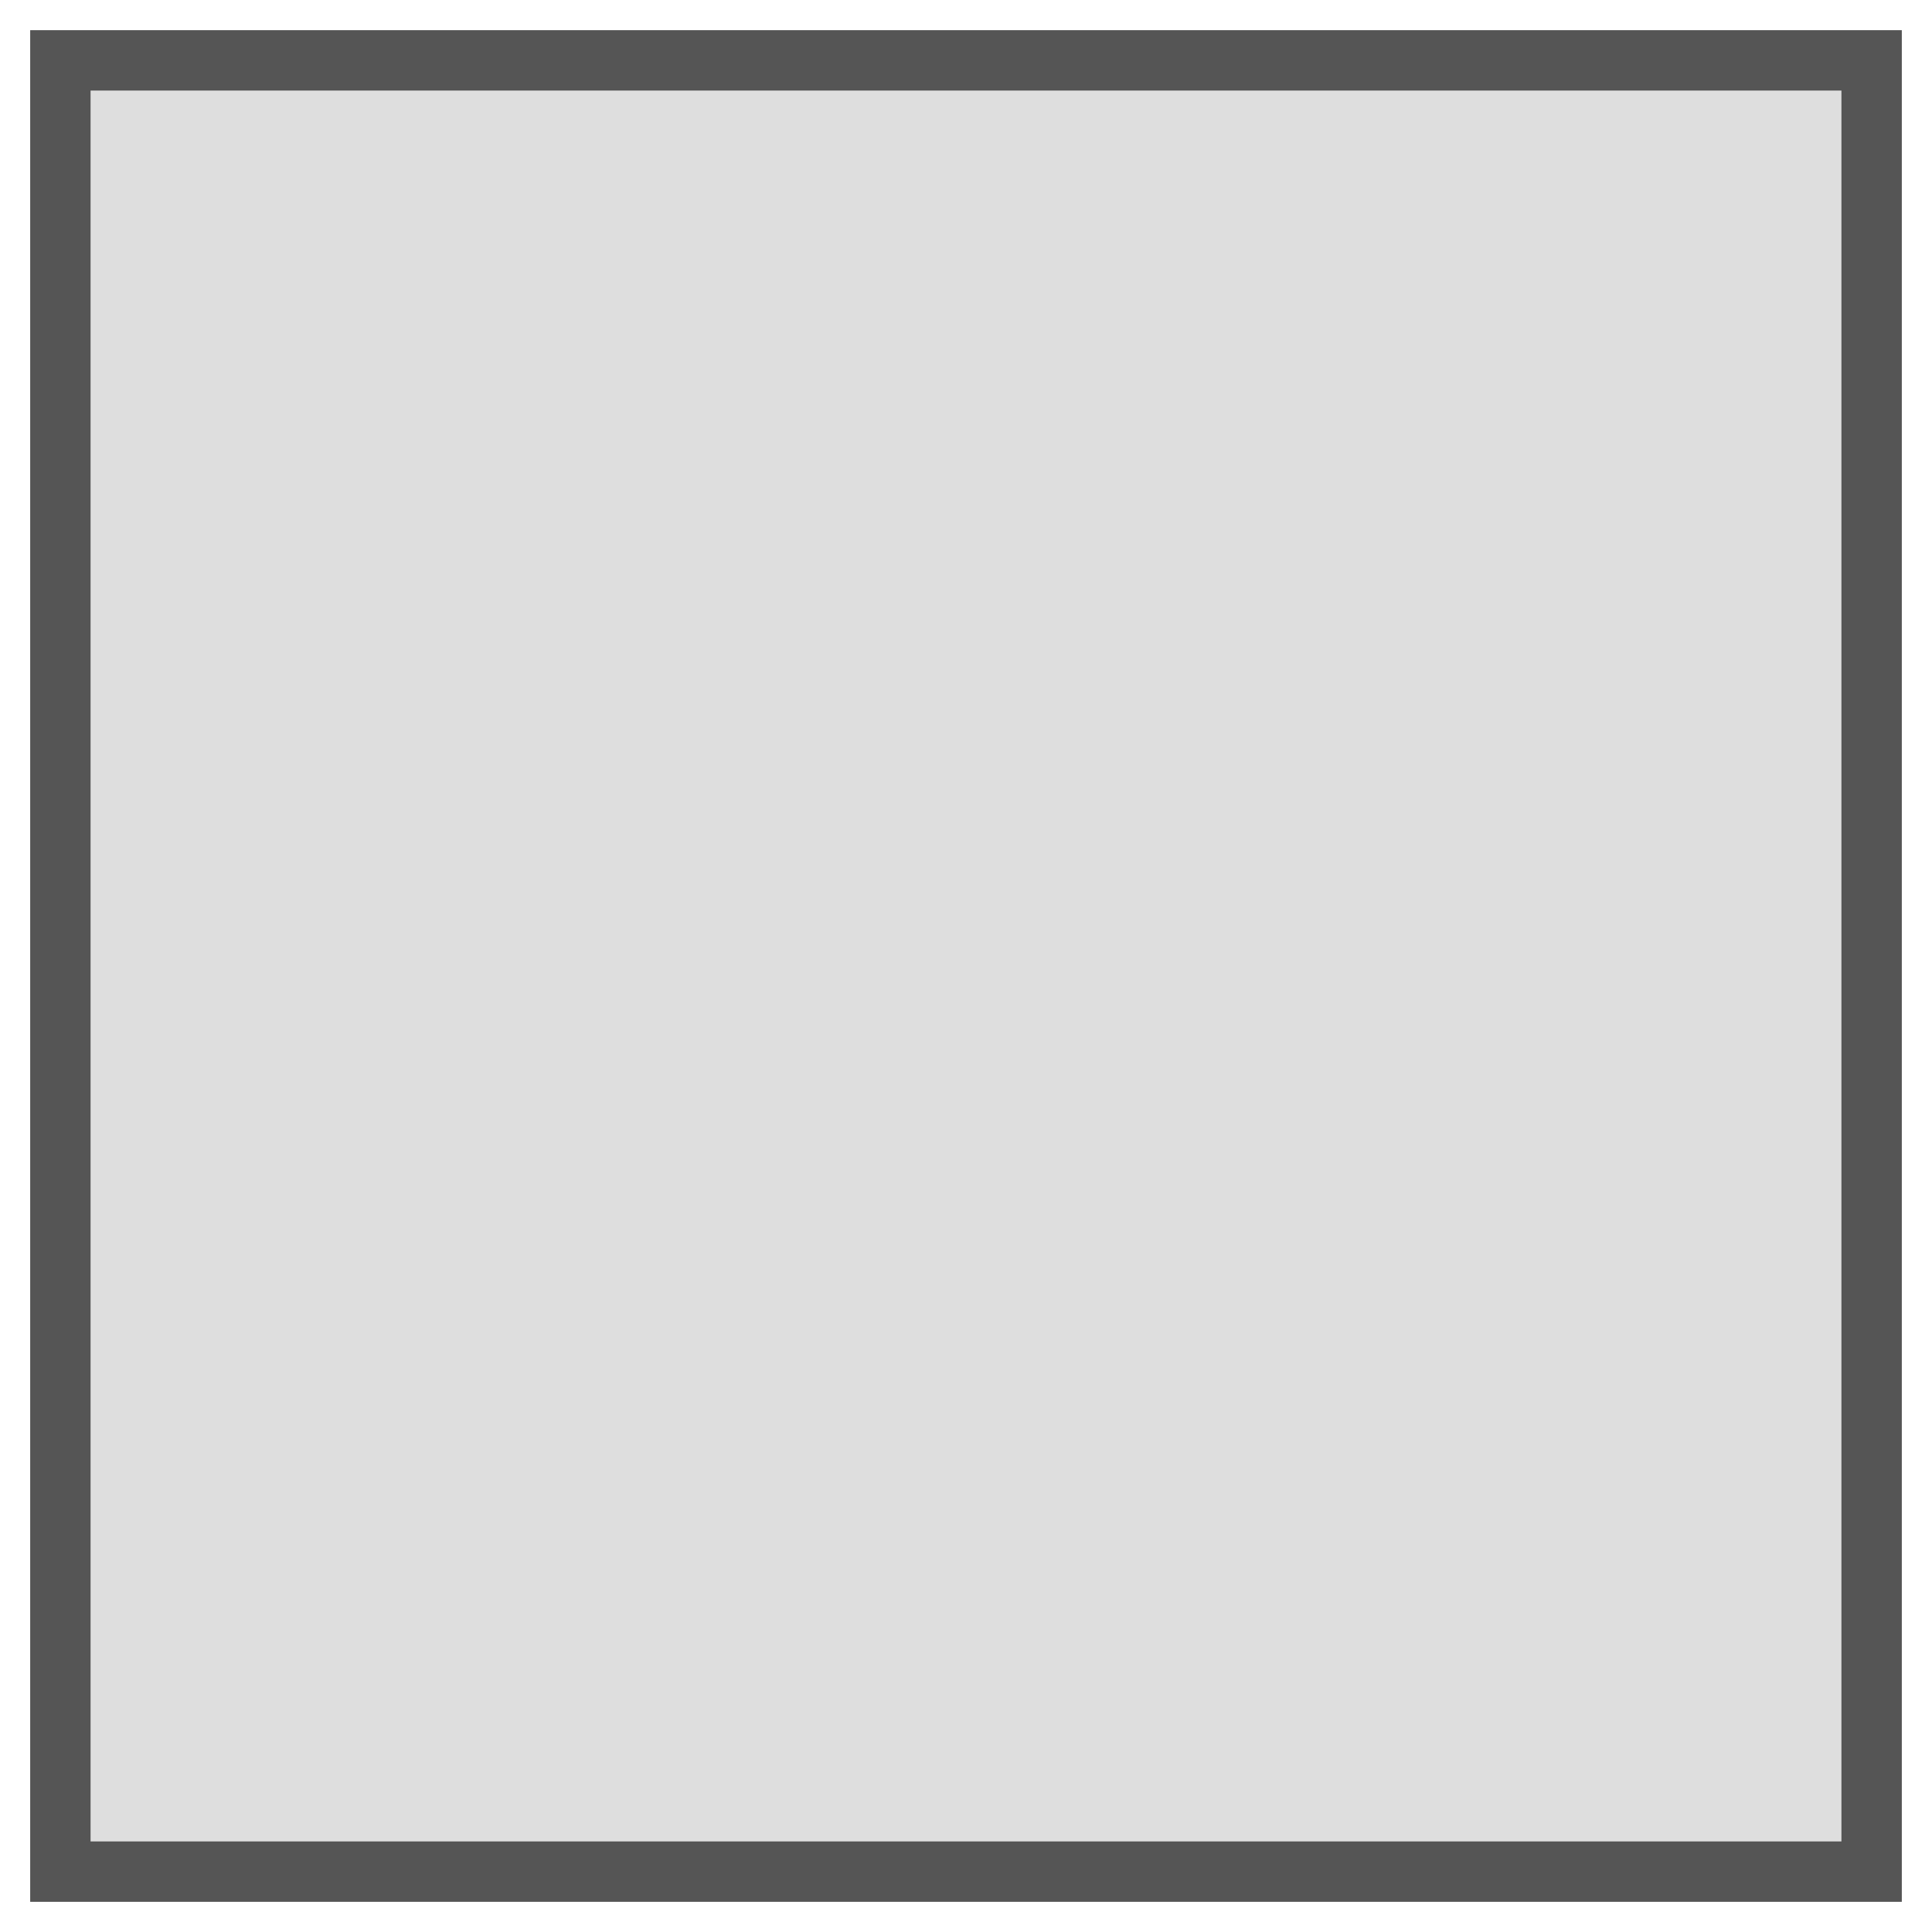
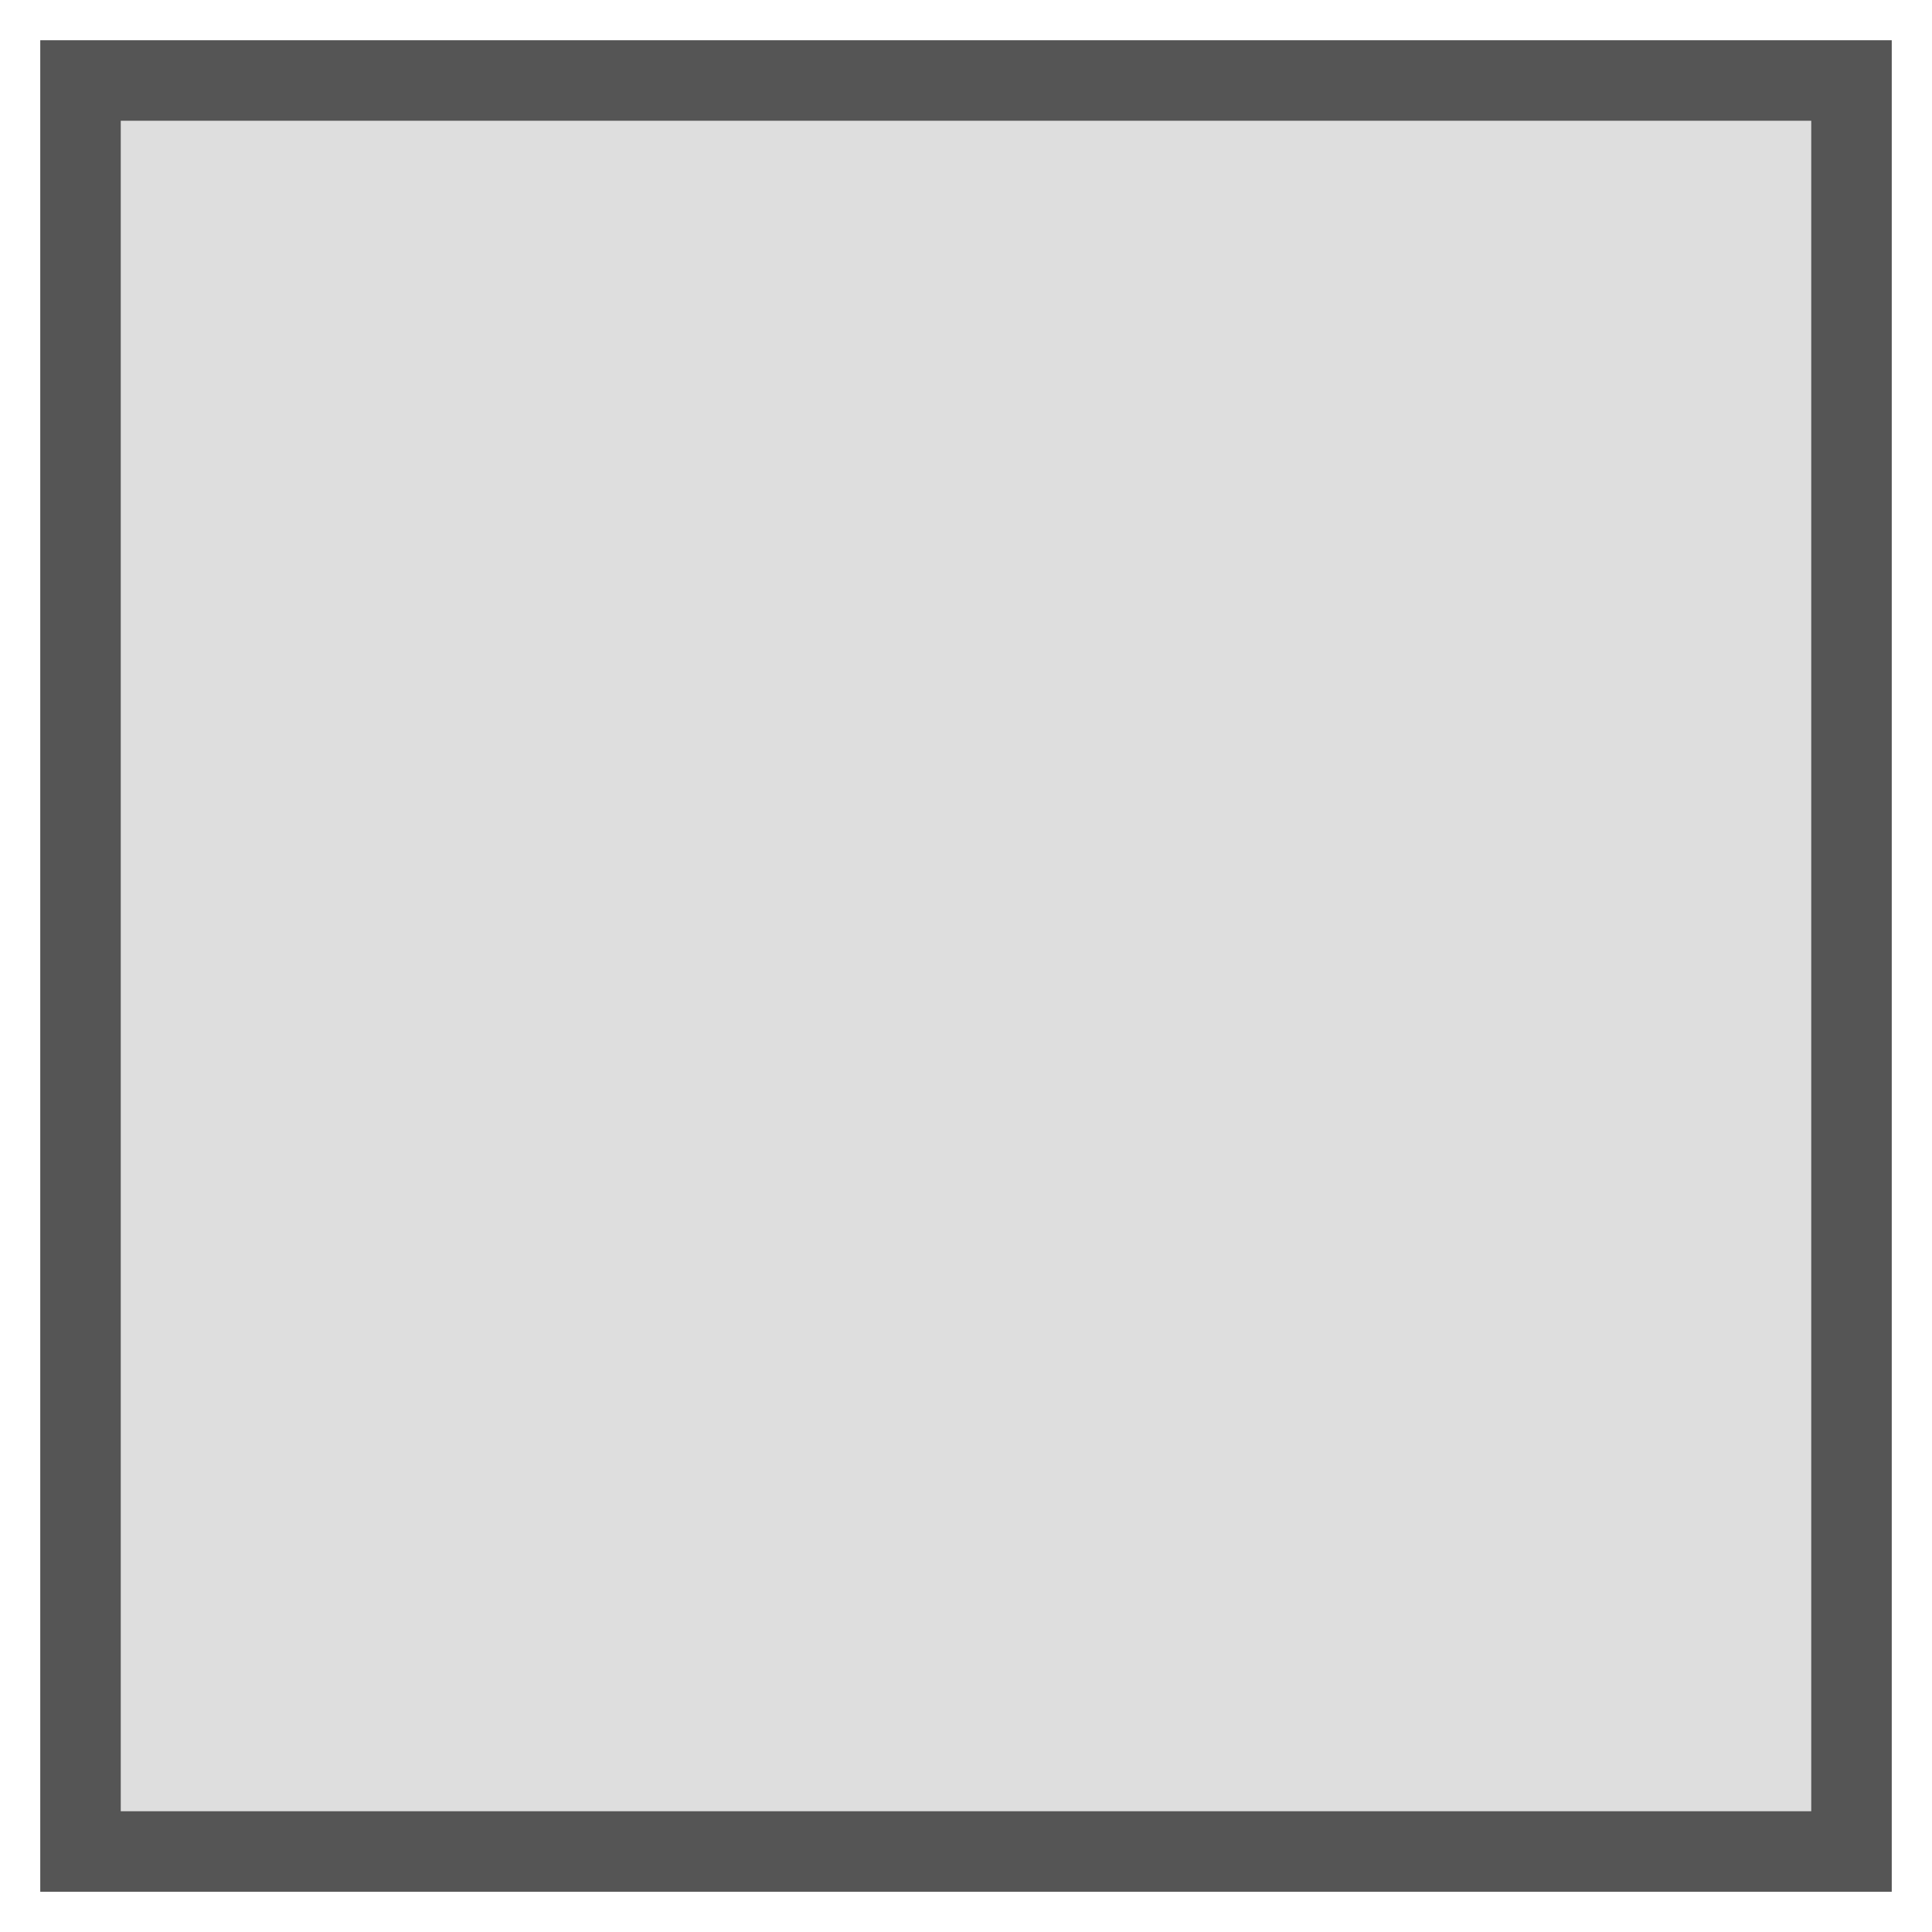
- <svg xmlns="http://www.w3.org/2000/svg" width="64" height="64">
-   <rect x="2" y="2" width="60" height="60" style="fill:#DEDEDE;stroke:#555555;stroke-width:2" />
+ <svg xmlns="http://www.w3.org/2000/svg" width="48" height="48">
+   <rect x="2" y="2" width="44" height="44" style="fill:#DEDEDE;stroke:#555555;stroke-width:2" />
  <text x="50%" y="50%" font-size="18" text-anchor="middle" alignment-baseline="middle" font-family="monospace, sans-serif" fill="#555555" />
</svg>
